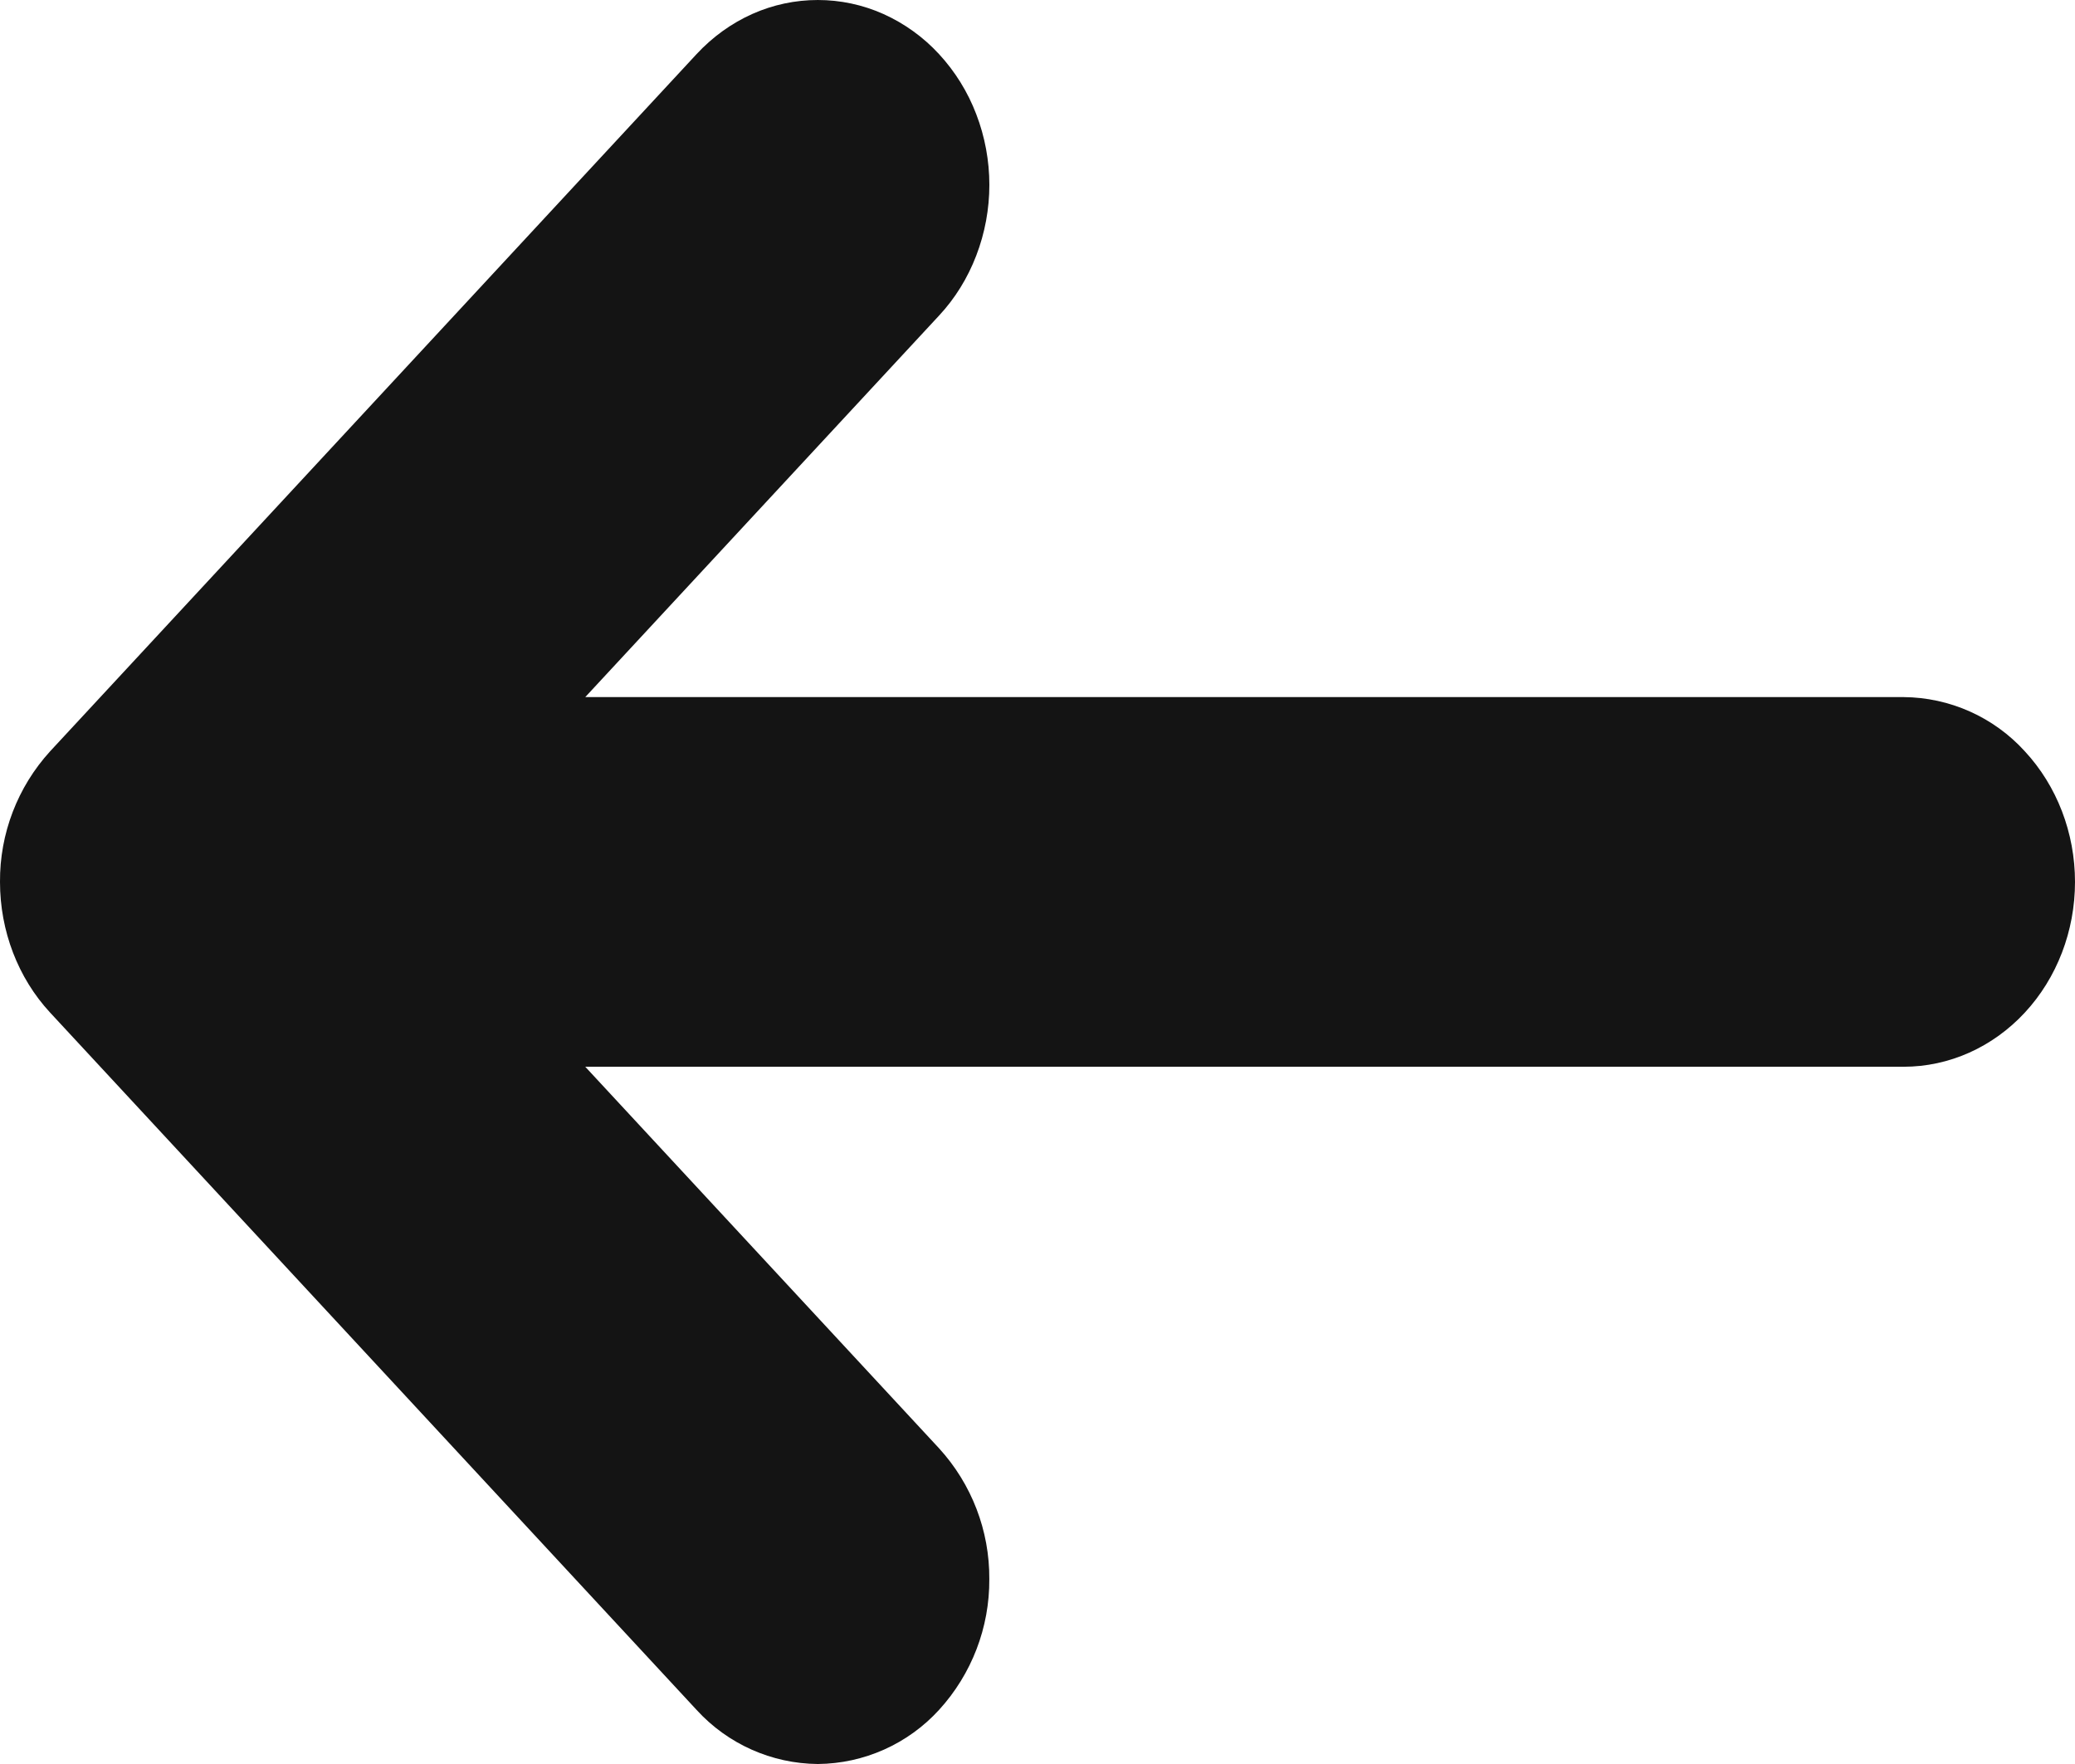
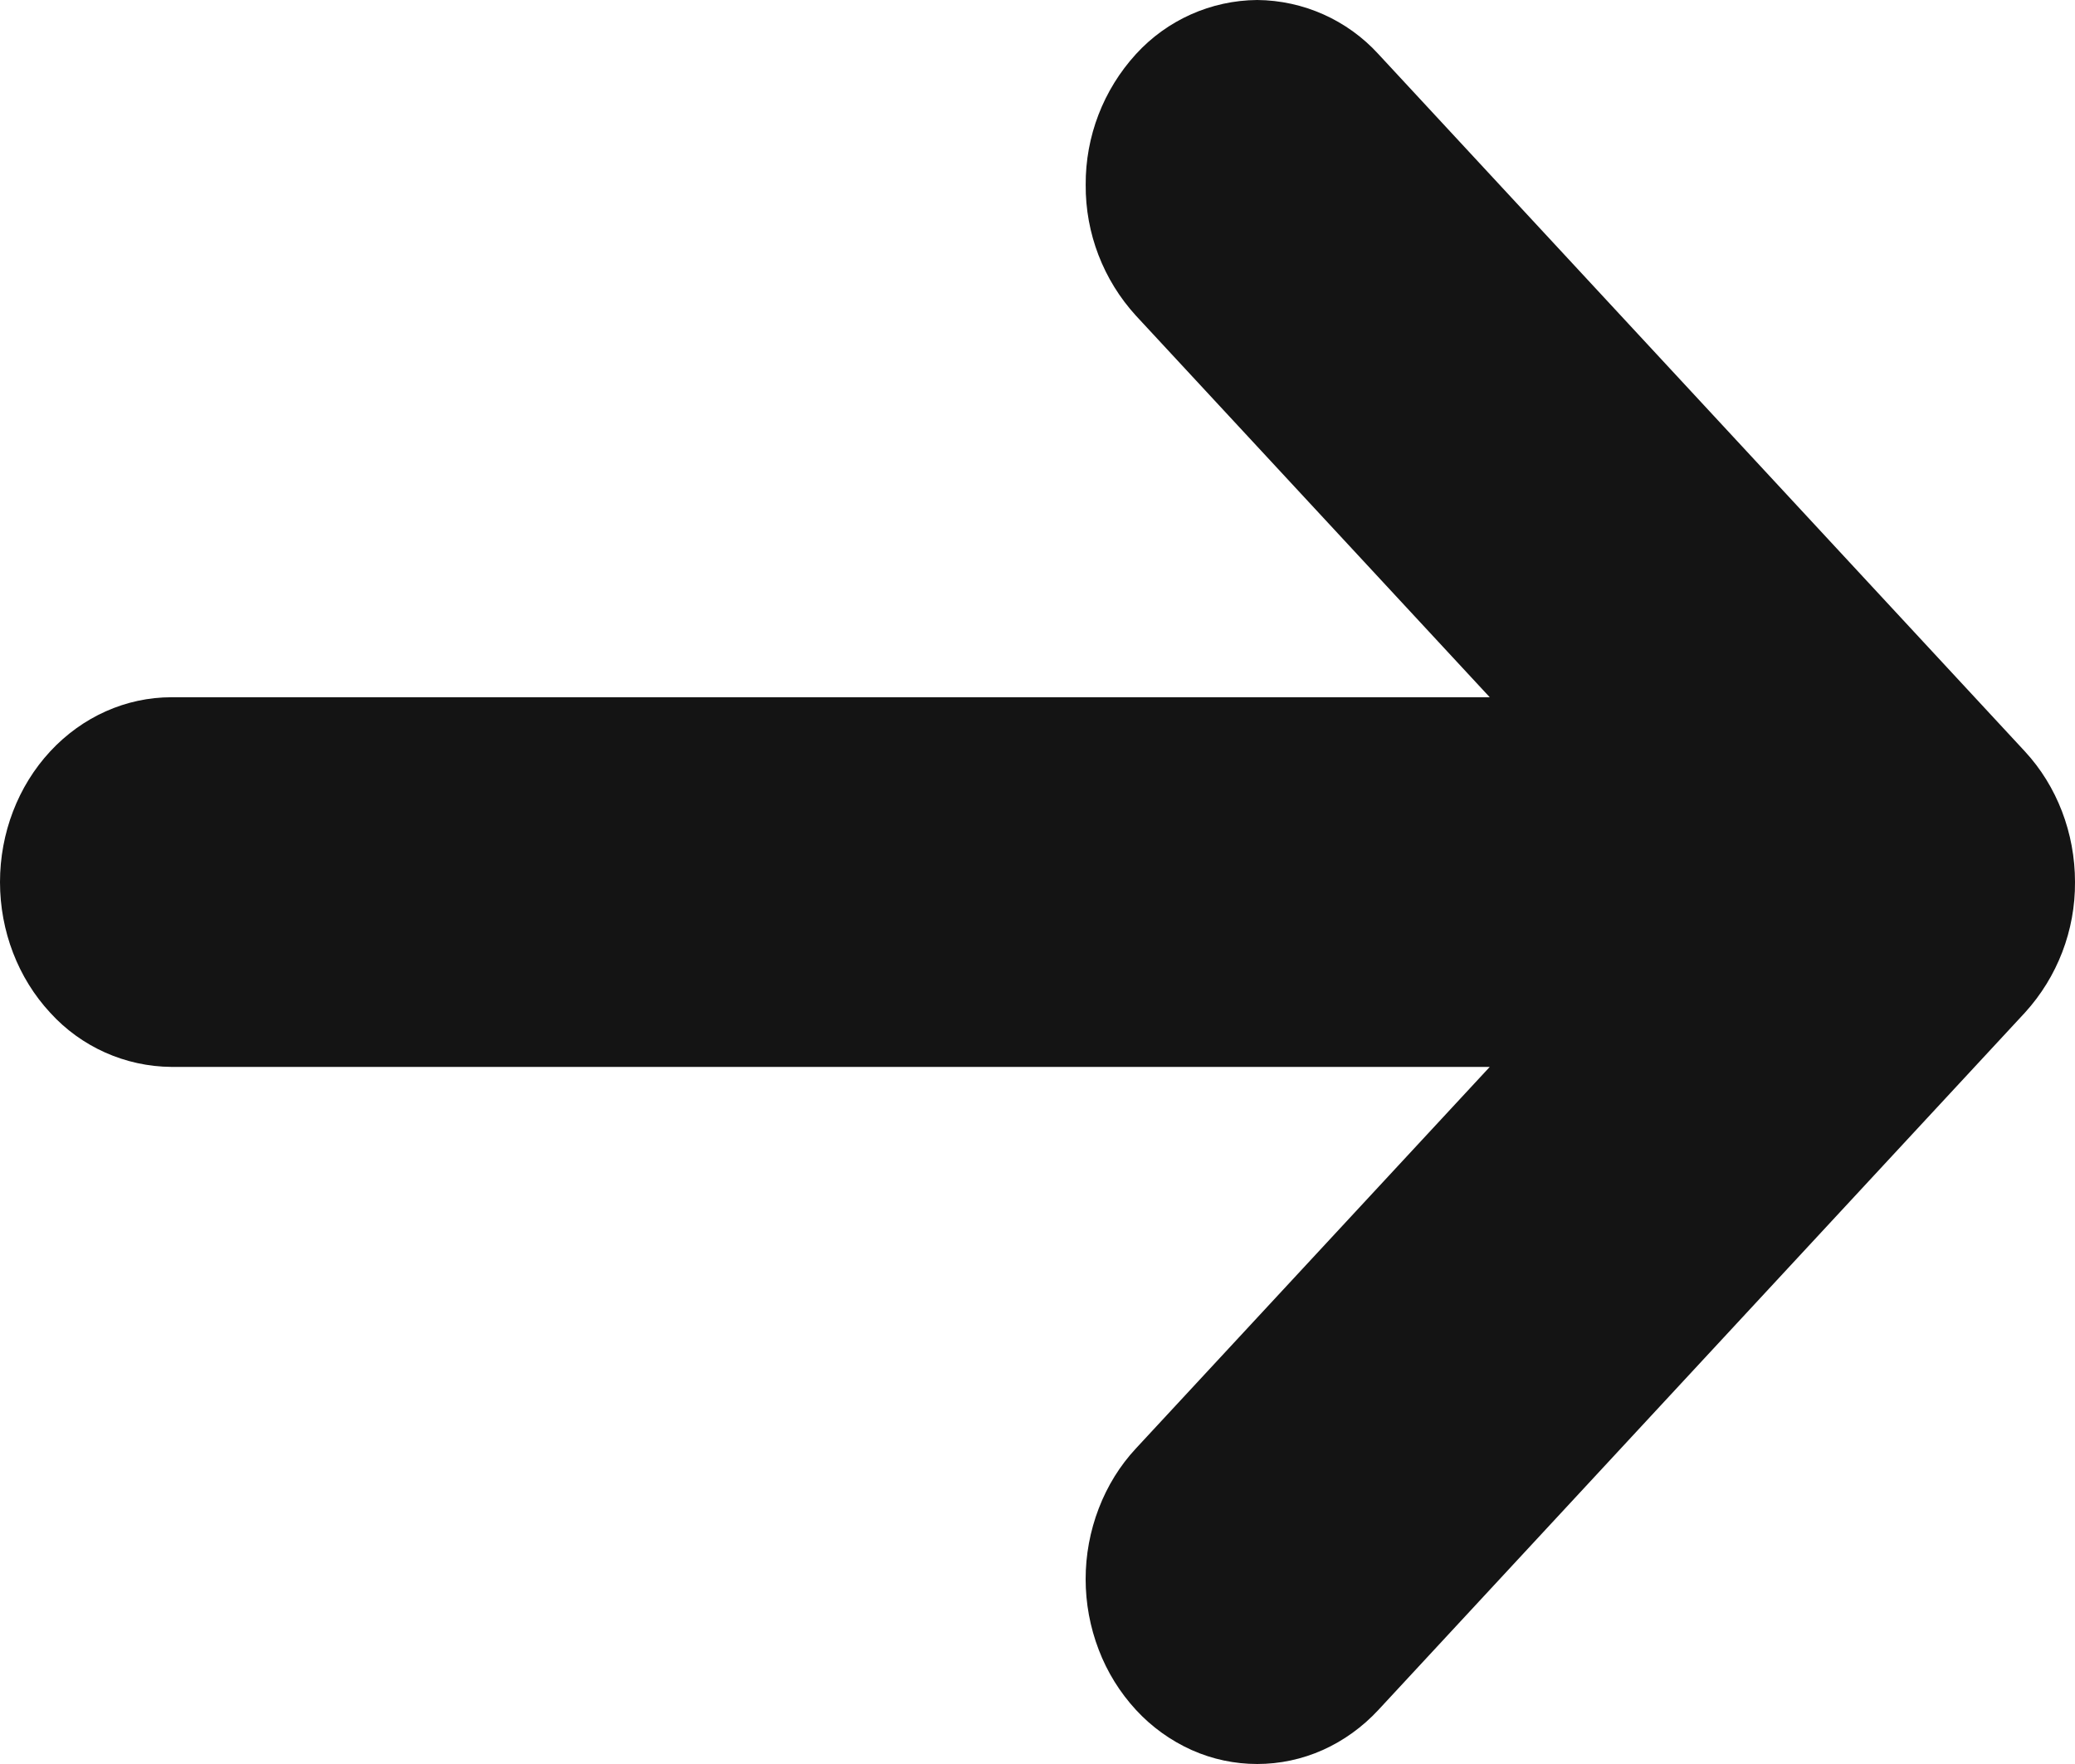
- <svg xmlns="http://www.w3.org/2000/svg" width="40" height="34" fill="none" viewBox="0 0 40 34">
-   <path fill="#141414" d="M.966 14.481A3.7 3.7 0 0 0 0 17c0 .944.348 1.85.966 2.517l12.462 13.44A3.2 3.2 0 0 0 15.765 34a3.2 3.2 0 0 0 2.338-1.044 3.7 3.7 0 0 0 .968-2.52 3.7 3.7 0 0 0-.968-2.52l-6.821-7.355h25.413c.877 0 1.717-.375 2.337-1.043s.968-1.574.968-2.52c0-.944-.348-1.85-.968-2.518a3.19 3.19 0 0 0-2.337-1.044H11.282l6.82-7.353c.308-.33.551-.723.717-1.156a3.8 3.8 0 0 0 0-2.727 3.6 3.6 0 0 0-.716-1.156A3.3 3.3 0 0 0 17.03.27a3.1 3.1 0 0 0-2.53 0c-.401.18-.765.442-1.072.773z" />
+ <svg xmlns="http://www.w3.org/2000/svg" width="40" height="34" fill="none" viewBox="0 0 40 34" version="1.1" id="svg4">
+   <defs id="defs8" />
+   <path fill="#141414" d="m 39.034,19.519 a 3.7,3.7 0 0 0 0.966,-2.519 c 0,-0.944 -0.348,-1.85 -0.966,-2.517 L 26.572,1.043 a 3.2,3.2 0 0 0 -2.337,-1.043 3.2,3.2 0 0 0 -2.338,1.044 3.7,3.7 0 0 0 -0.968,2.52 3.7,3.7 0 0 0 0.968,2.52 l 6.821,7.355 H 3.305 c -0.877,0 -1.717,0.375 -2.337,1.043 -0.62,0.668 -0.968,1.574 -0.968,2.52 0,0.944 0.348,1.85 0.968,2.518 a 3.19,3.19 0 0 0 2.337,1.044 H 28.718 l -6.82,7.353 c -0.308,0.33 -0.551,0.723 -0.717,1.156 a 3.8,3.8 0 0 0 0,2.727 3.6,3.6 0 0 0 0.716,1.156 3.3,3.3 0 0 0 1.073,0.774 3.1,3.1 0 0 0 2.53,0 c 0.401,-0.18 0.765,-0.442 1.072,-0.773 z" id="path2" />
</svg>
